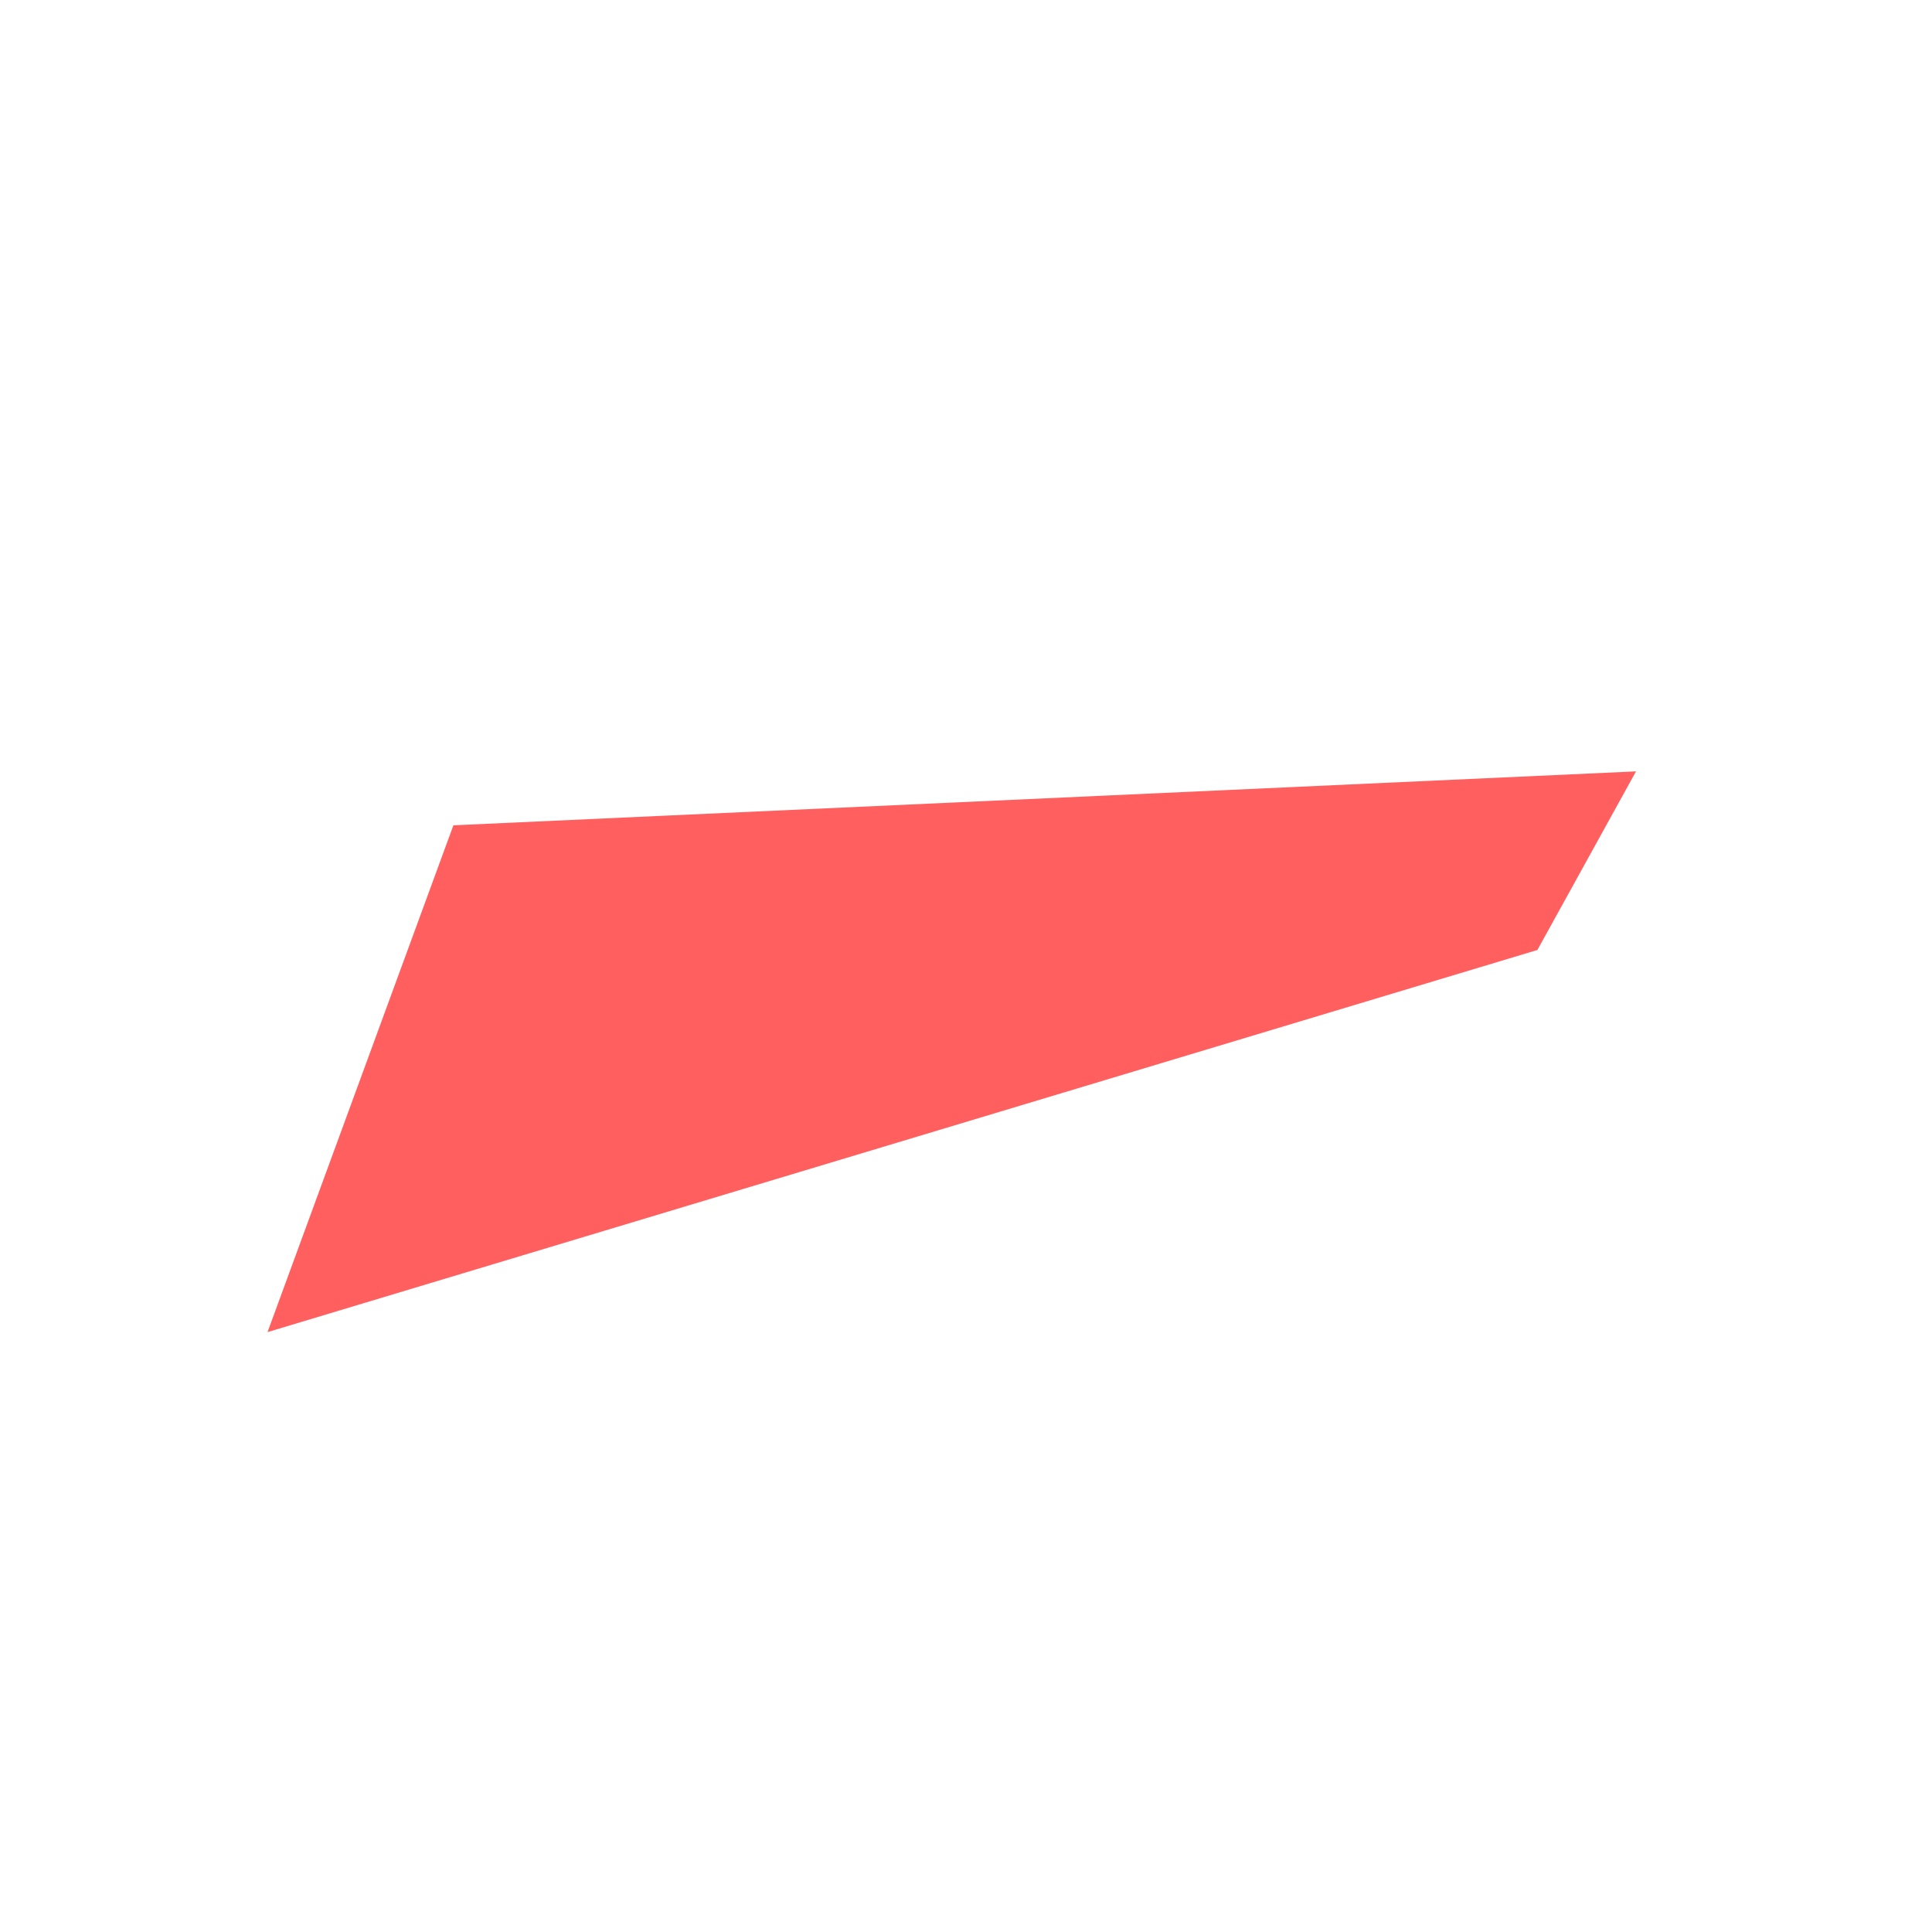
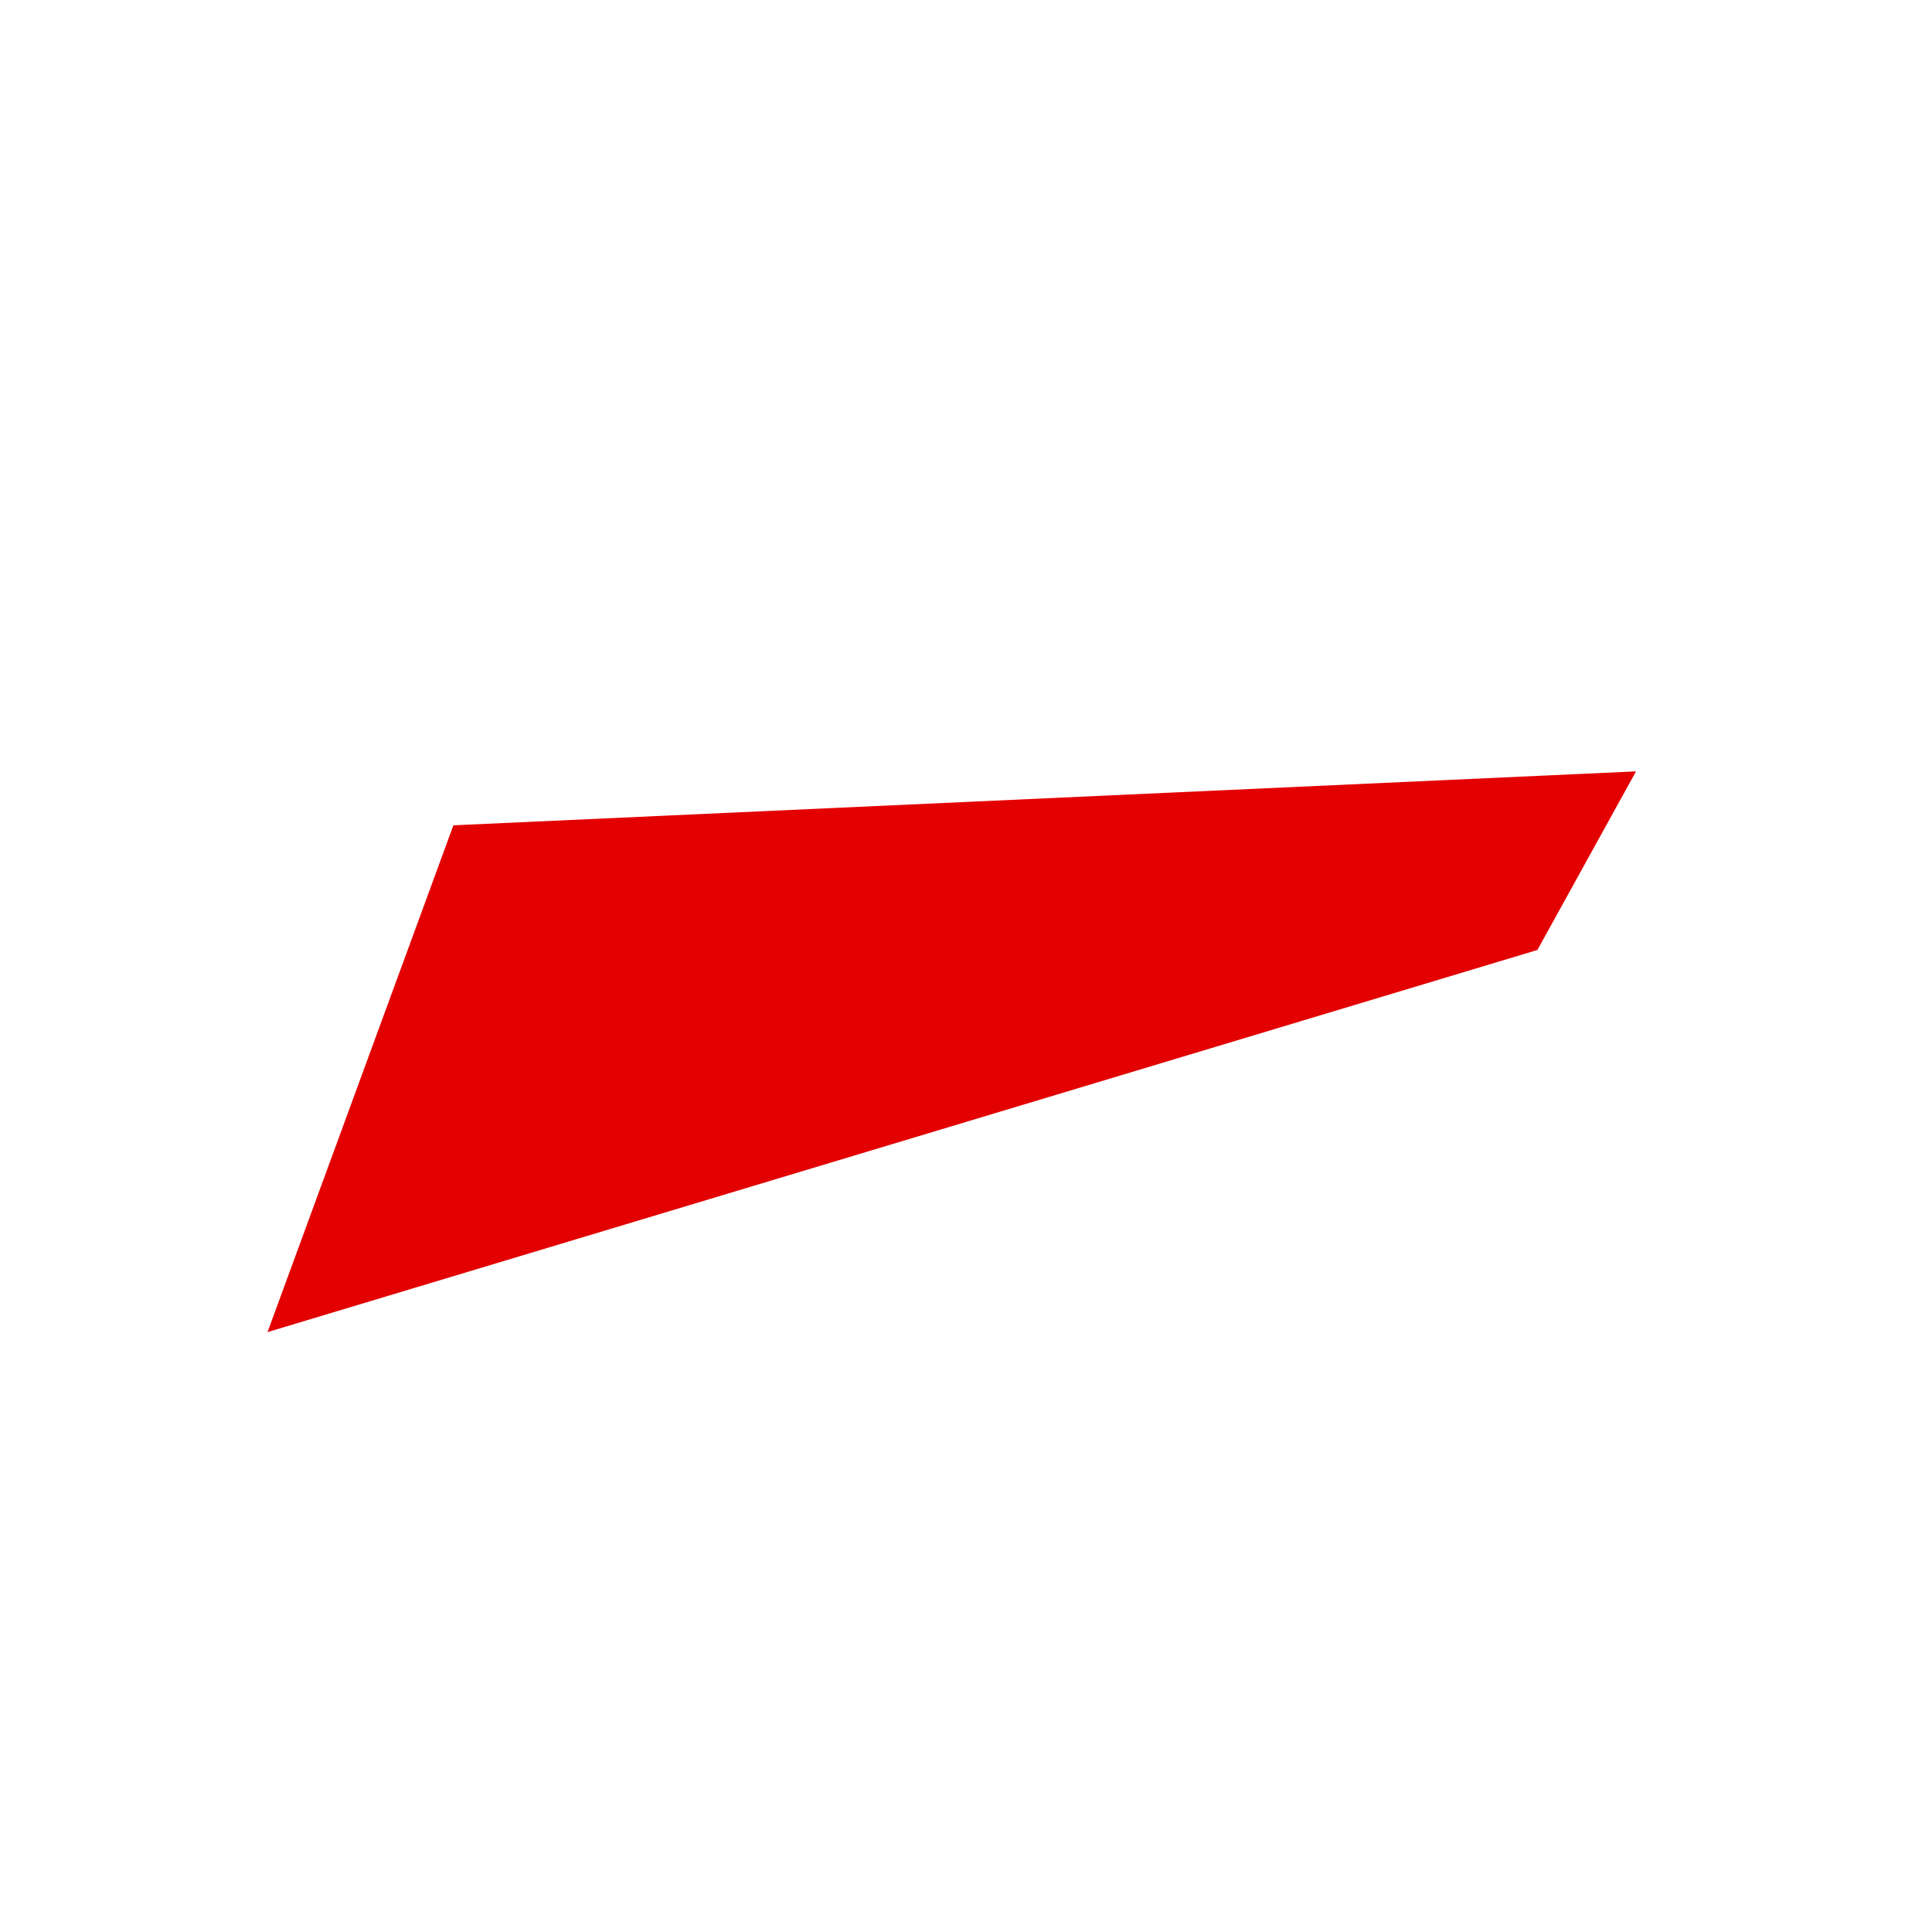
<svg xmlns="http://www.w3.org/2000/svg" width="52" height="52" viewBox="0 0 52 52" fill="none">
  <g id="eyebrows-05">
-     <path id="Vector" d="M12.982 23.276L8.986 34.171L40.635 24.647L42.126 21.947L12.982 23.276Z" fill="#FF5F5F" stroke="#FF5F5F" stroke-width="2.194" />
+     <path id="Vector" d="M12.982 23.276L8.986 34.171L40.635 24.647L42.126 21.947L12.982 23.276Z" fill="#E30000" stroke="#E30000" stroke-width="2.194" />
  </g>
</svg>
